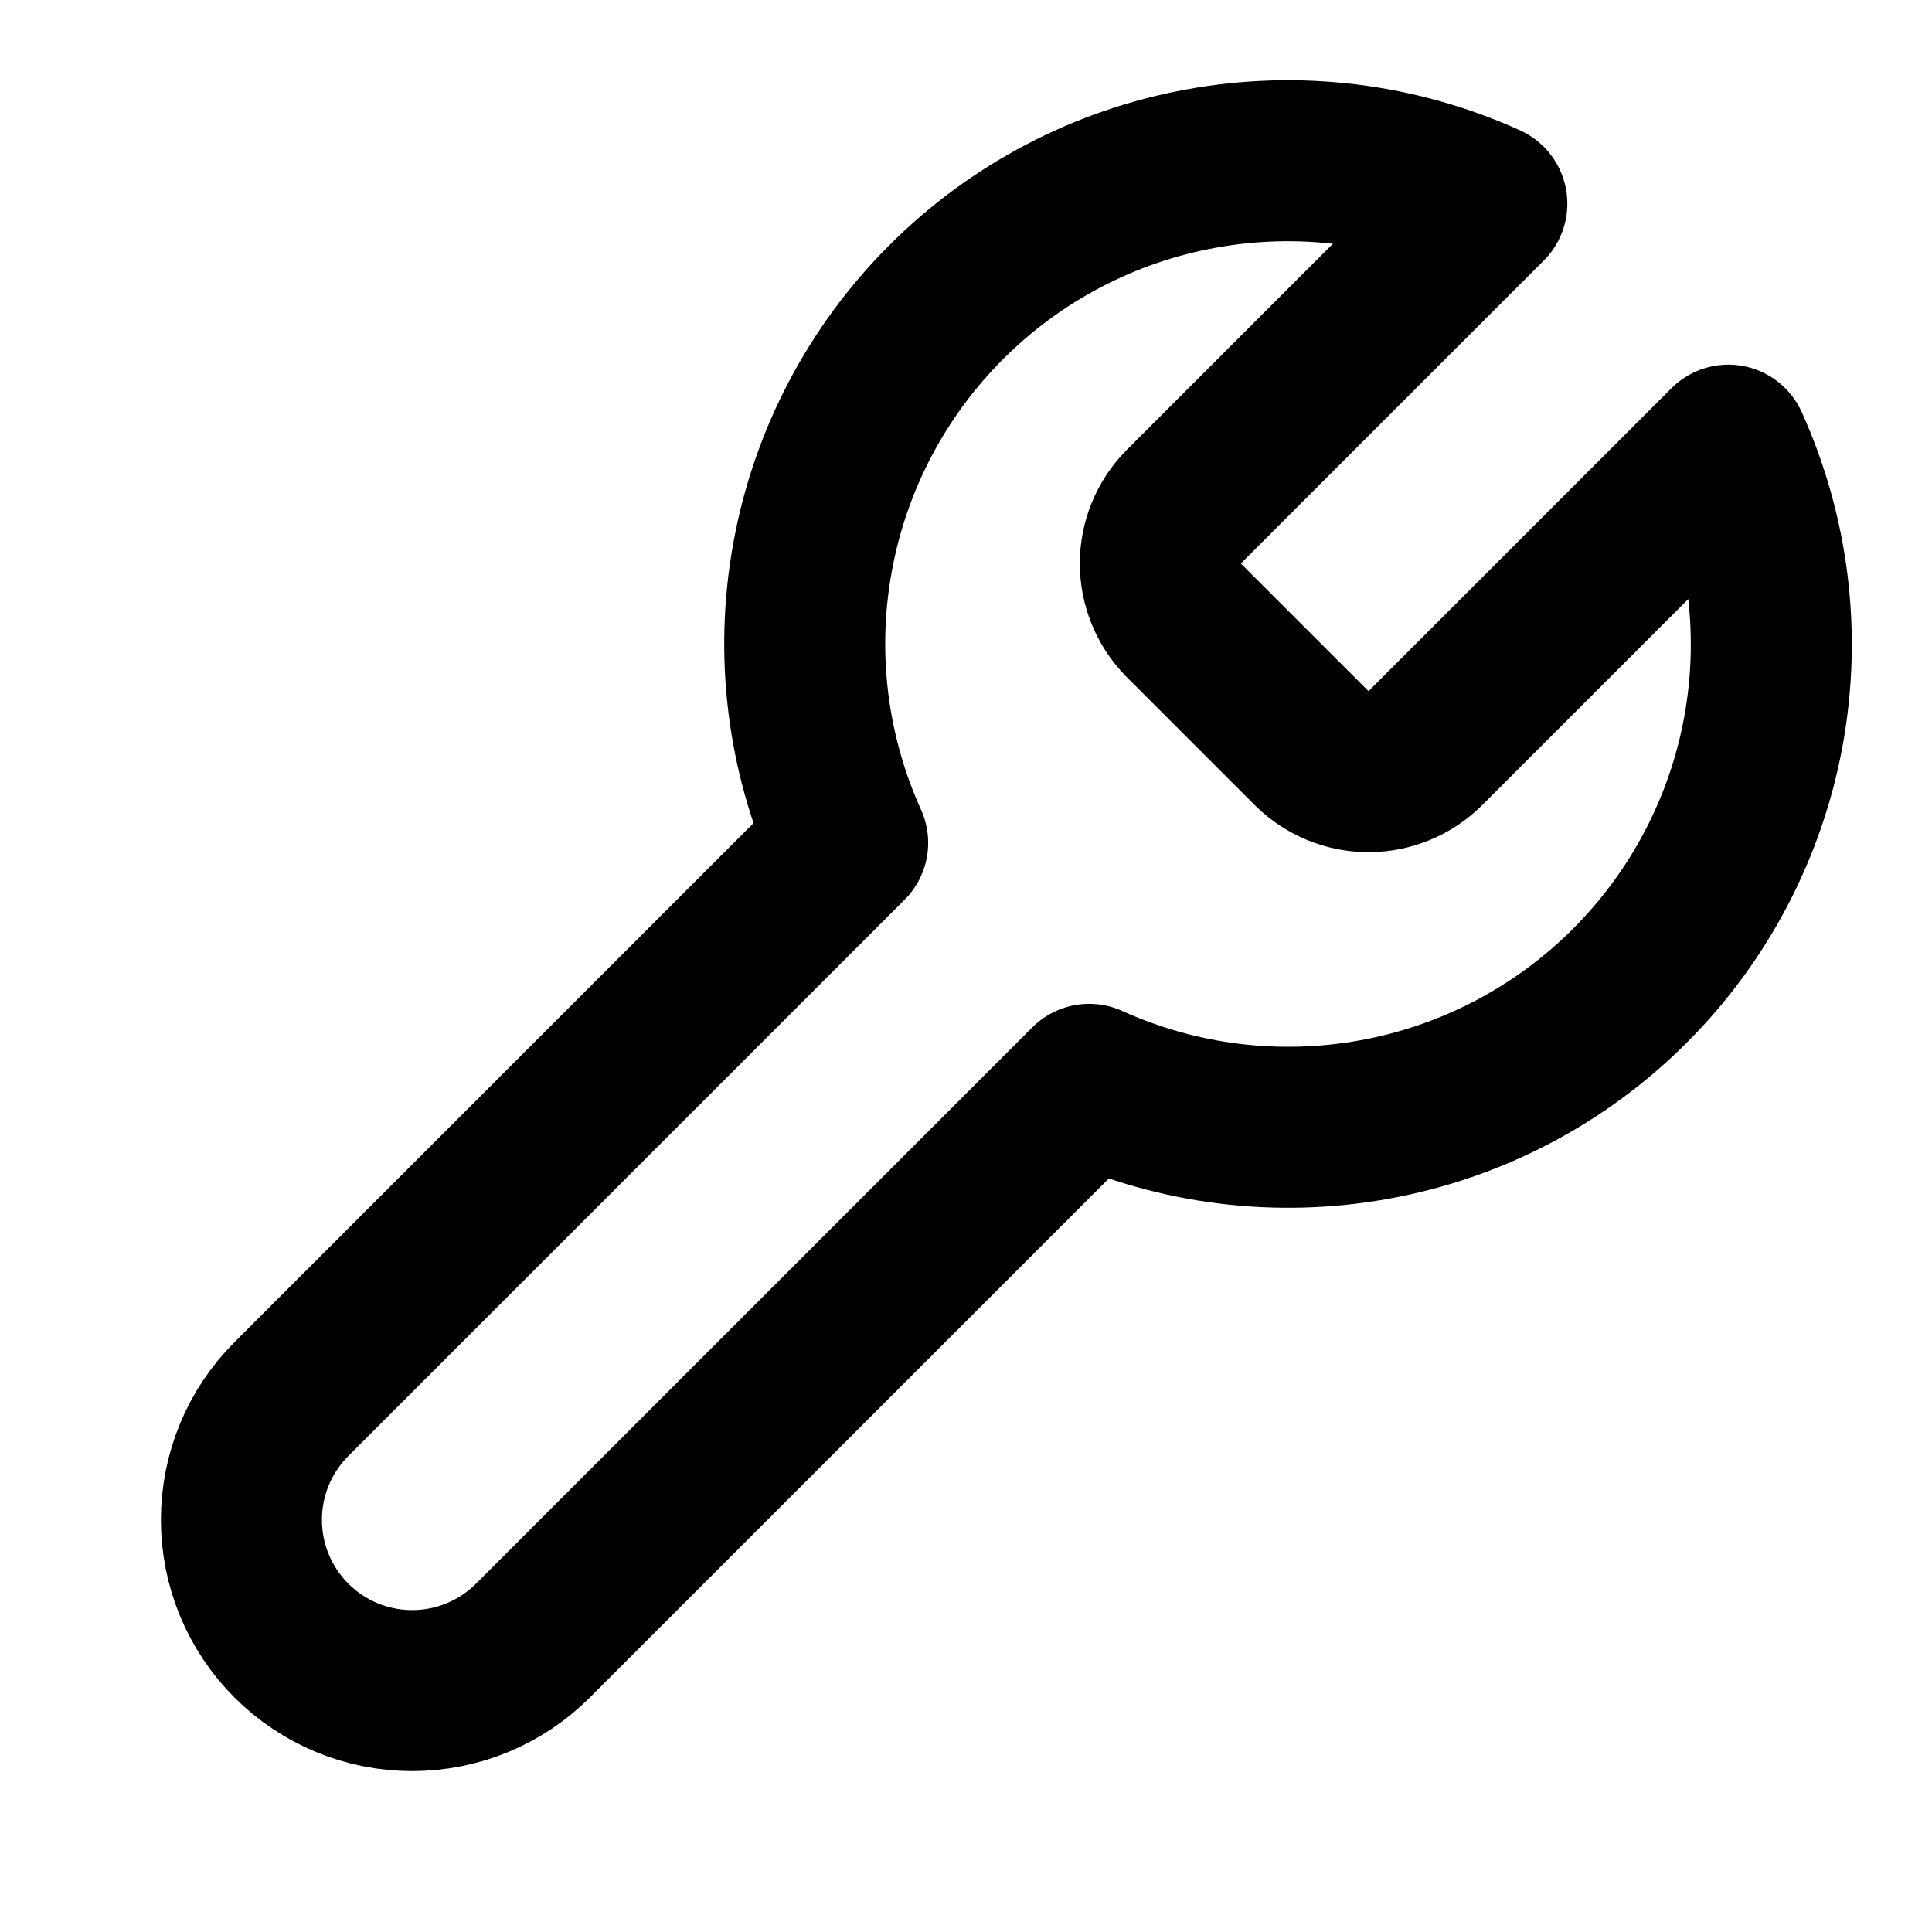
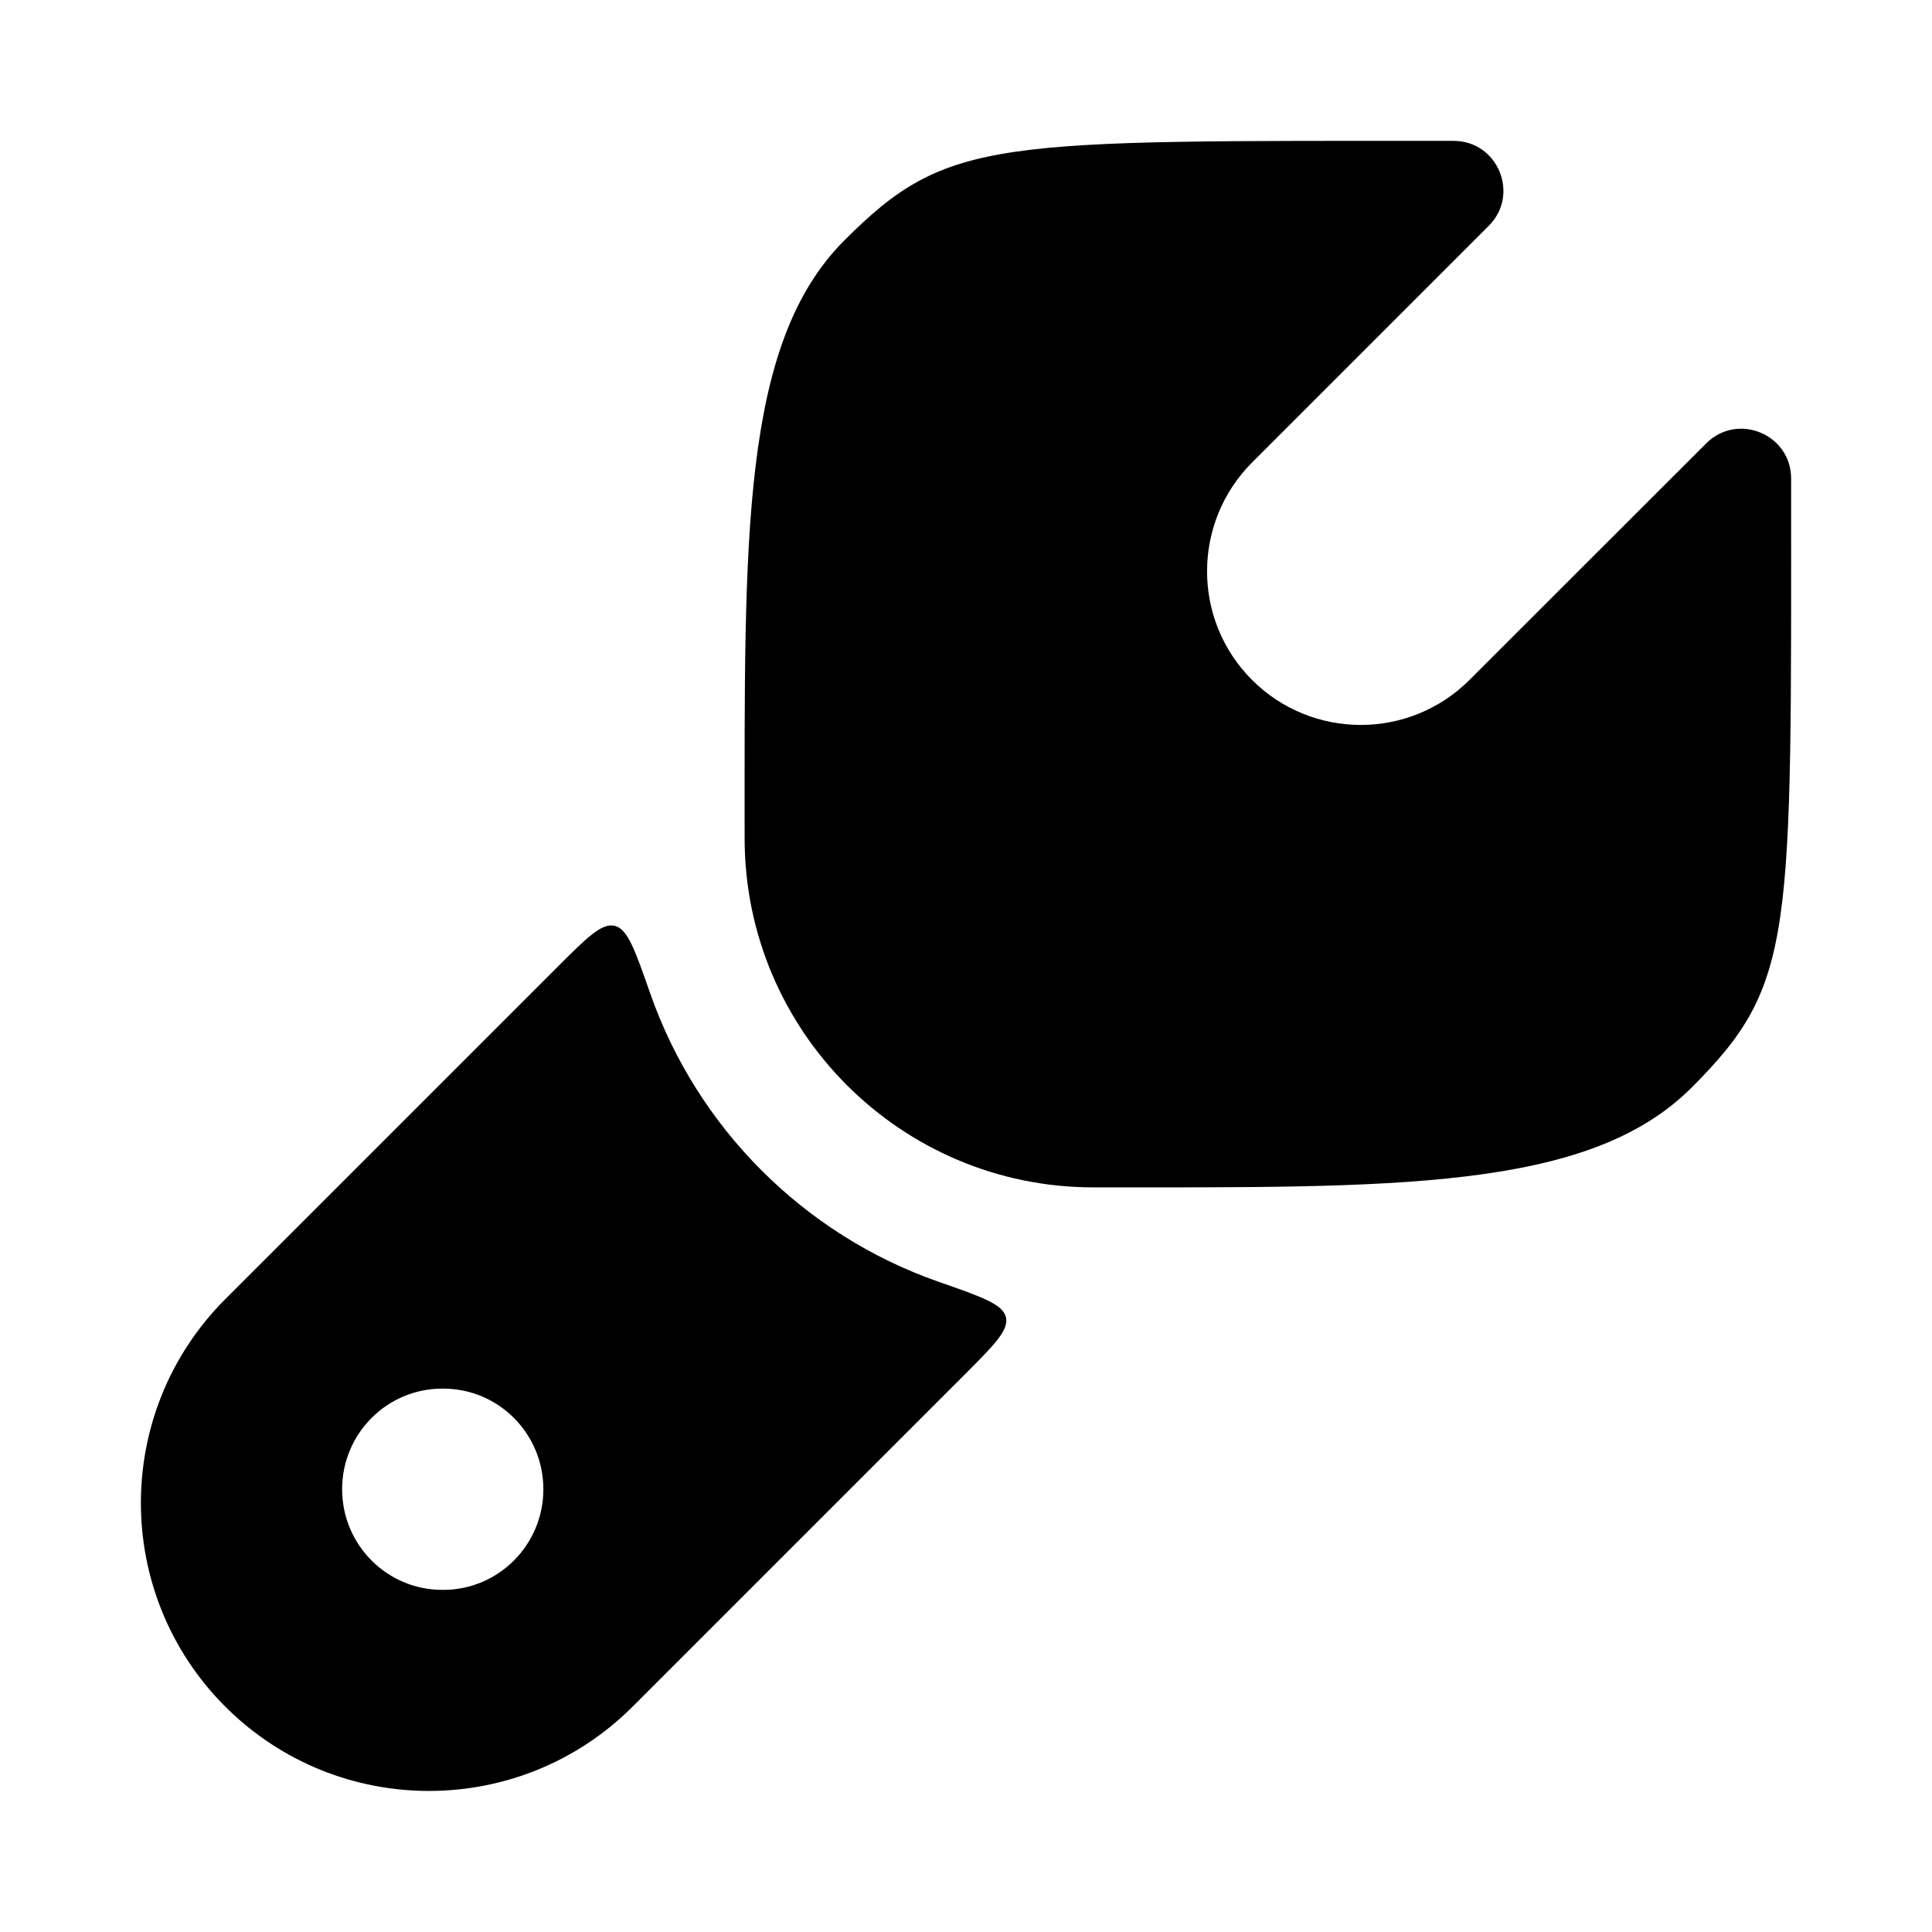
<svg xmlns="http://www.w3.org/2000/svg" width="24" height="24" viewBox="0 0 24 24" fill="none">
-   <path d="M14.7 6.3C14.517 6.487 14.414 6.738 14.414 7C14.414 7.262 14.517 7.513 14.7 7.7L16.3 9.3C16.487 9.483 16.738 9.586 17 9.586C17.262 9.586 17.513 9.483 17.7 9.3L21.47 5.53C21.973 6.641 22.125 7.879 21.907 9.079C21.688 10.279 21.109 11.384 20.246 12.246C19.384 13.109 18.279 13.688 17.079 13.906C15.879 14.125 14.641 13.973 13.53 13.47L6.62 20.38C6.222 20.778 5.683 21.001 5.12 21.001C4.557 21.001 4.018 20.778 3.62 20.38C3.222 19.982 2.999 19.443 2.999 18.88C2.999 18.317 3.222 17.778 3.62 17.38L10.53 10.47C10.027 9.359 9.875 8.121 10.094 6.921C10.312 5.721 10.891 4.616 11.754 3.754C12.616 2.891 13.721 2.312 14.921 2.094C16.121 1.875 17.359 2.027 18.47 2.53L14.71 6.29L14.7 6.3Z" stroke="black" stroke-width="2" stroke-linecap="round" stroke-linejoin="round" />
+   <path d="M21.013 13.511C19.725 14.8 17.3 14.75 13.582 14.75C11.191 14.75 9.251 12.807 9.25 10.416C9.25 6.701 9.2 4.275 10.489 2.986C11.777 1.698 12.346 1.75 18.055 1.75C18.606 1.748 18.884 2.415 18.494 2.805L15.555 5.744C14.809 6.49 14.807 7.7 15.553 8.446C16.299 9.192 17.509 9.192 18.255 8.446L21.195 5.508C21.585 5.118 22.252 5.395 22.25 5.947C22.25 11.654 22.302 12.223 21.013 13.511Z" fill="black" />
+   <path fill-rule="evenodd" clip-rule="evenodd" d="M12.496 16.363C12.533 16.525 12.351 16.707 11.988 17.071L7.859 21.2C6.461 22.597 4.196 22.597 2.798 21.2C1.401 19.802 1.401 17.537 2.798 16.139L6.928 12.009C7.292 11.646 7.473 11.464 7.635 11.501C7.797 11.538 7.889 11.803 8.075 12.334C8.659 14.01 9.986 15.339 11.663 15.924C12.194 16.109 12.459 16.202 12.496 16.363ZM5.494 17.25C4.807 17.25 4.25 17.809 4.25 18.5C4.25 19.19 4.807 19.75 5.494 19.75H5.506C6.193 19.75 6.75 19.19 6.75 18.5C6.75 17.809 6.193 17.25 5.506 17.25H5.494Z" fill="black" />
</svg>
